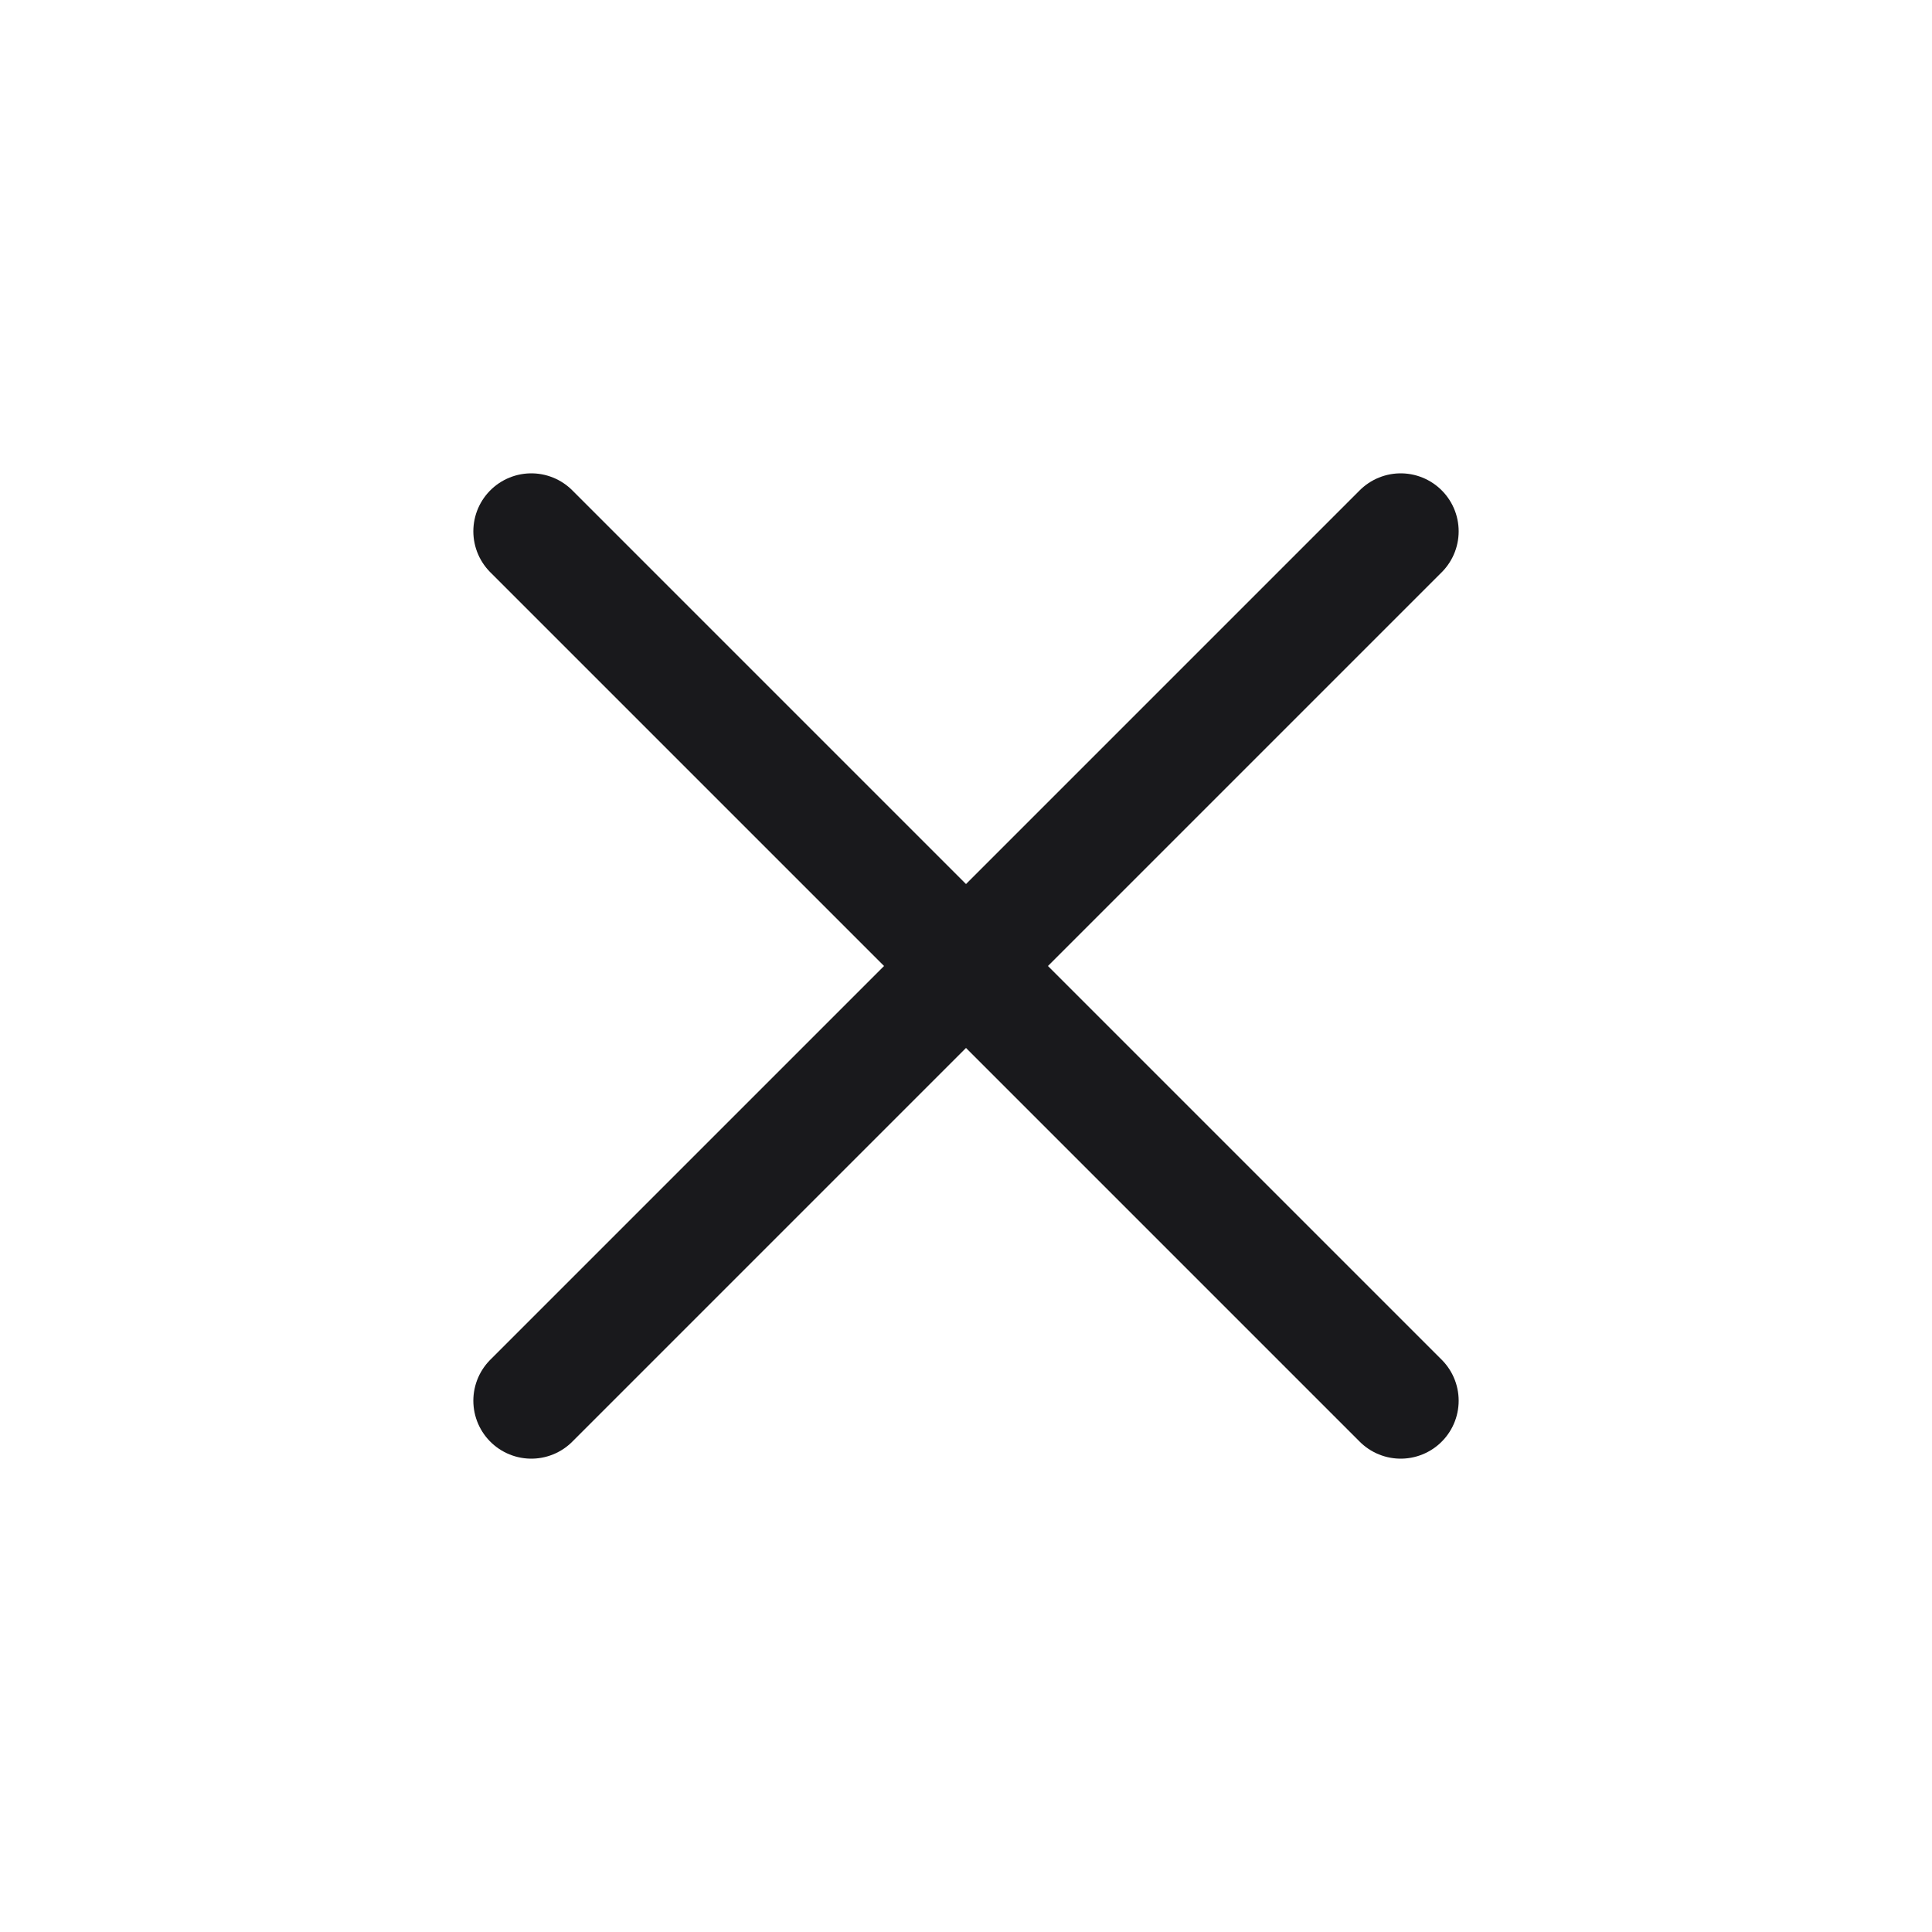
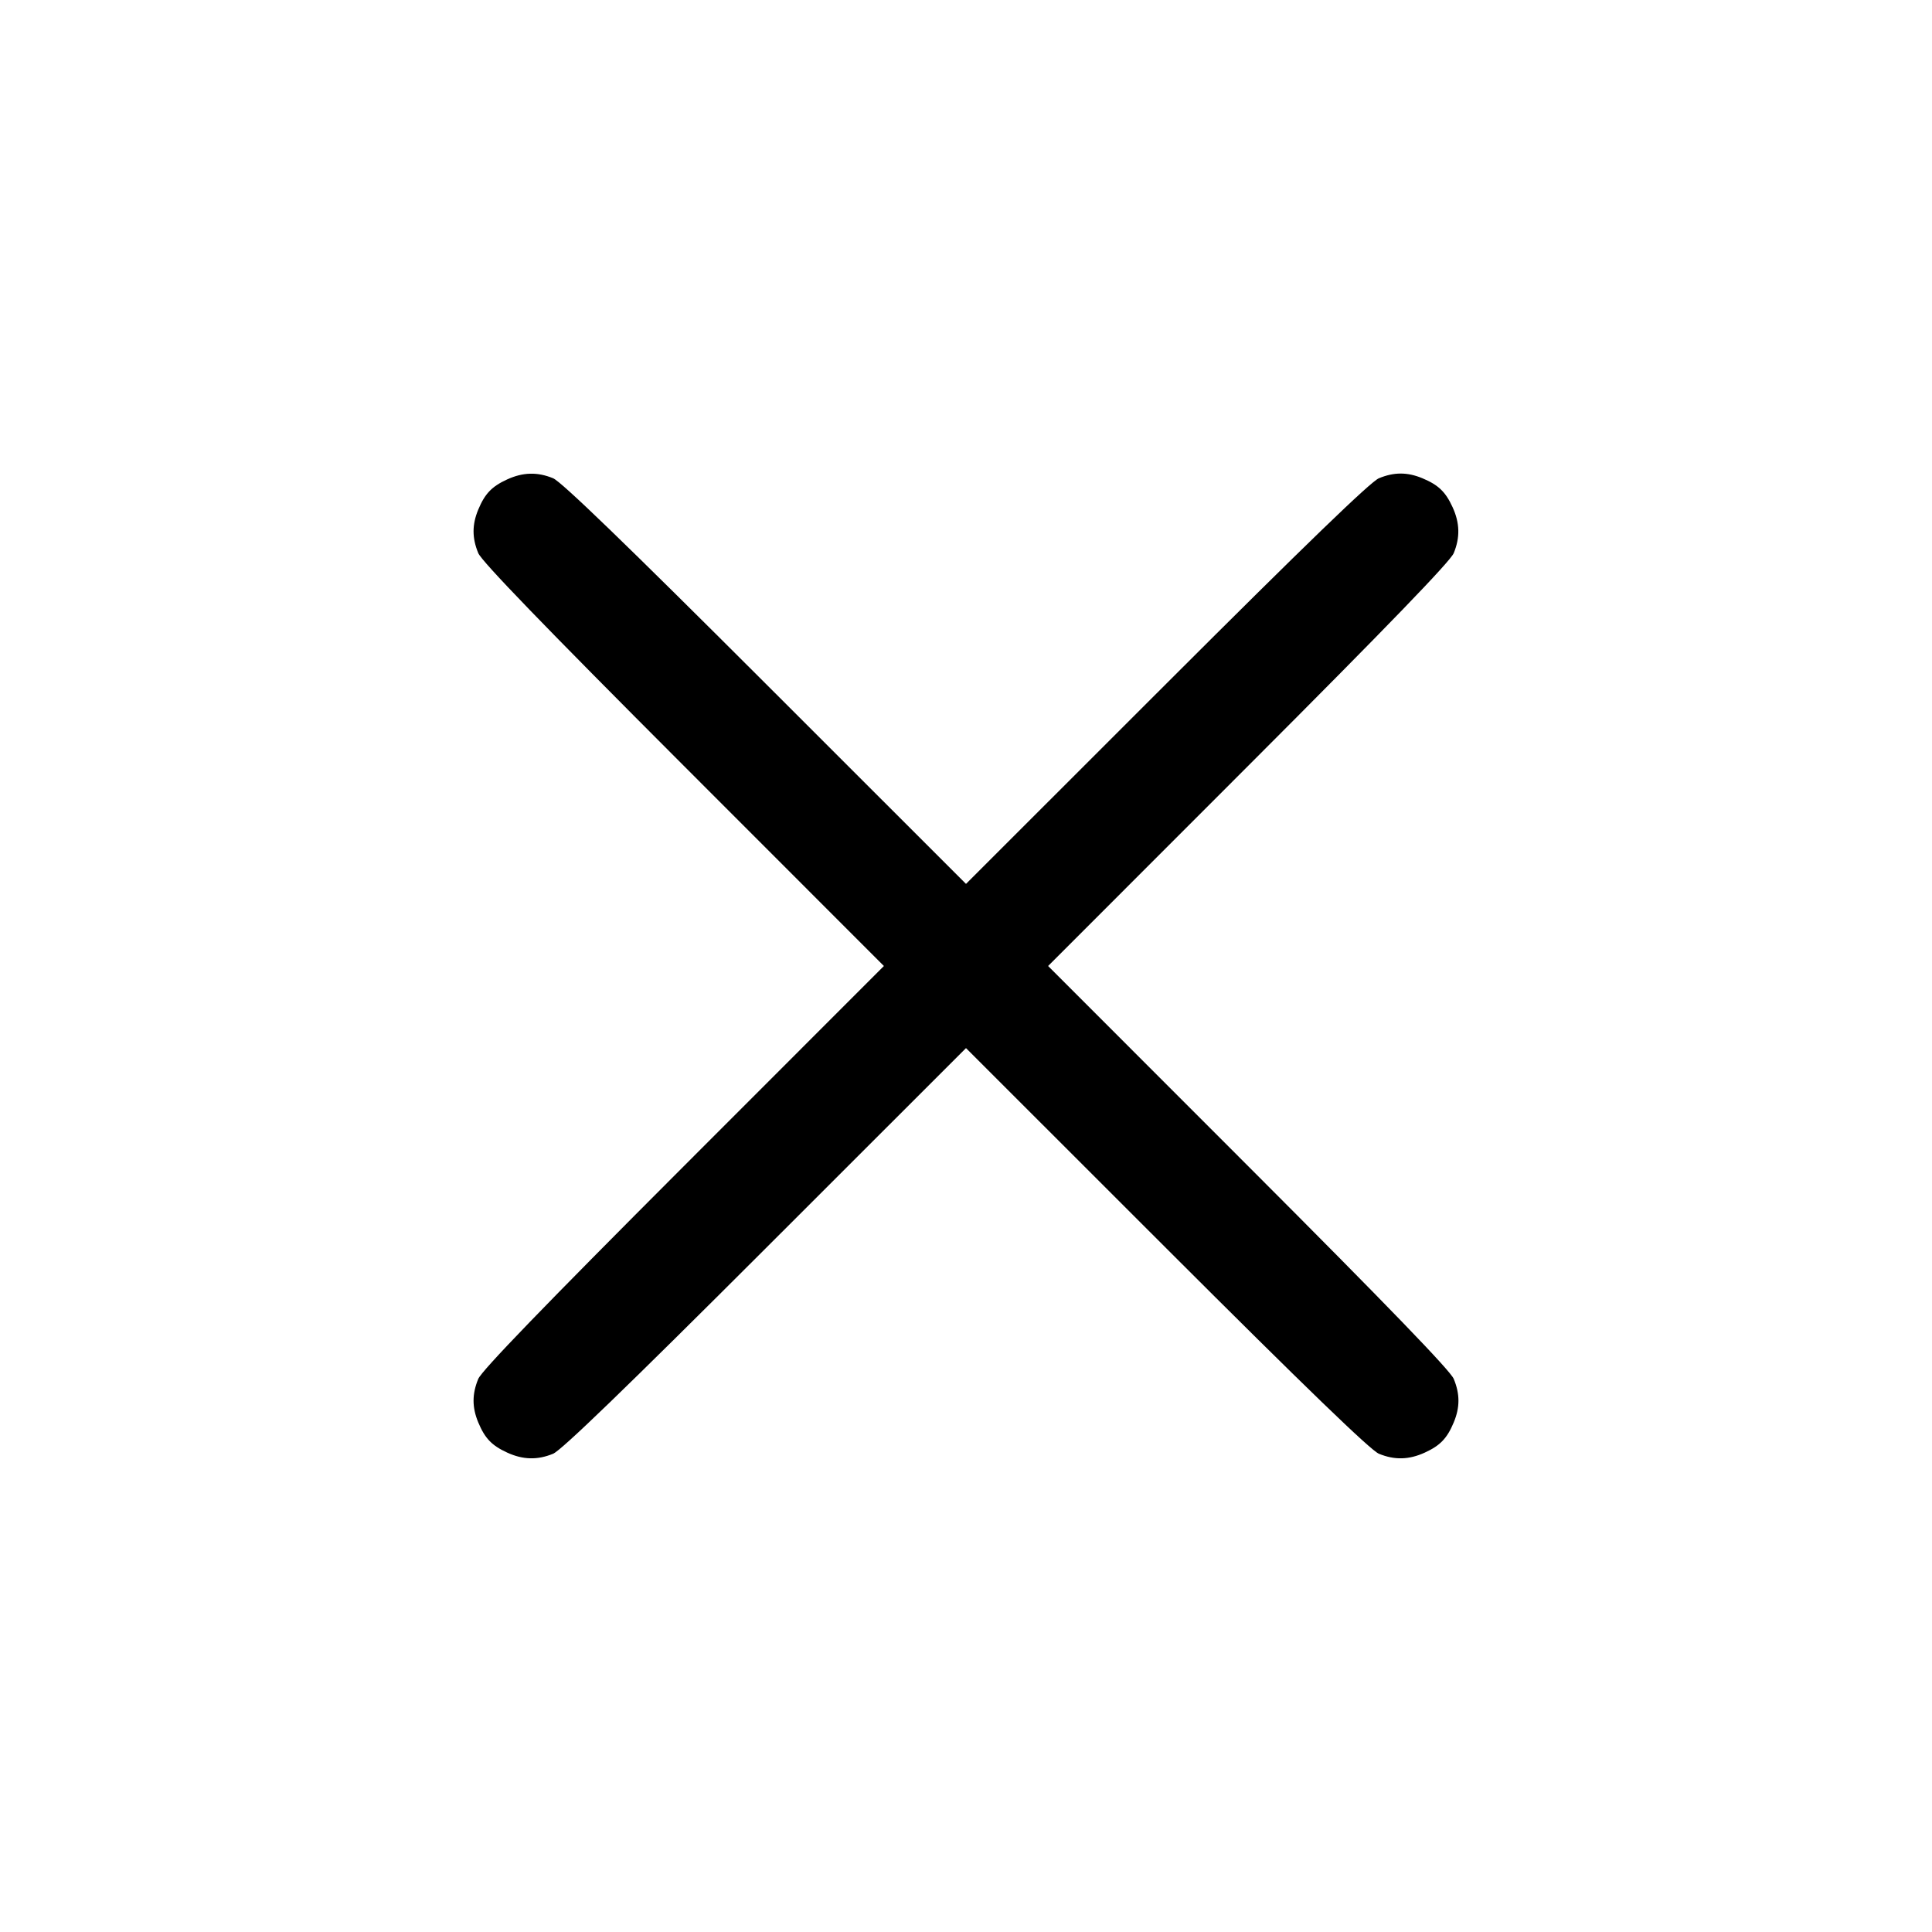
<svg xmlns="http://www.w3.org/2000/svg" width="20" height="20" viewBox="0 0 20 20" fill="none">
-   <path d="M5.5 5.5L14.5 14.5" stroke="#19191C" stroke-width="1.2" stroke-linecap="round" />
-   <path d="M5.5 14.5L14.5 5.5" stroke="#19191C" stroke-width="1.2" stroke-linecap="round" />
+   <path d="M5.250 4.963 C 5.091 5.036,5.020 5.110,4.951 5.275 C 4.886 5.431,4.886 5.569,4.951 5.726 C 4.987 5.812,5.632 6.480,7.076 7.925 L 9.150 10.000 7.076 12.075 C 5.632 13.520,4.987 14.188,4.951 14.274 C 4.886 14.431,4.886 14.569,4.951 14.725 C 5.020 14.890,5.091 14.964,5.250 15.037 C 5.414 15.112,5.563 15.116,5.726 15.049 C 5.812 15.013,6.480 14.368,7.925 12.924 L 10.000 10.850 12.075 12.924 C 13.520 14.368,14.188 15.013,14.274 15.049 C 14.437 15.116,14.586 15.112,14.750 15.037 C 14.909 14.964,14.980 14.890,15.049 14.725 C 15.114 14.569,15.114 14.431,15.049 14.274 C 15.013 14.188,14.368 13.520,12.924 12.075 L 10.850 10.000 12.924 7.925 C 14.368 6.480,15.013 5.812,15.049 5.726 C 15.116 5.563,15.112 5.414,15.037 5.250 C 14.964 5.091,14.890 5.020,14.725 4.951 C 14.569 4.886,14.431 4.886,14.274 4.951 C 14.188 4.987,13.520 5.632,12.075 7.076 L 10.000 9.150 7.925 7.076 C 6.480 5.632,5.812 4.987,5.726 4.951 C 5.563 4.884,5.414 4.888,5.250 4.963 " stroke="none" fill-rule="evenodd" fill="black" />
</svg>
